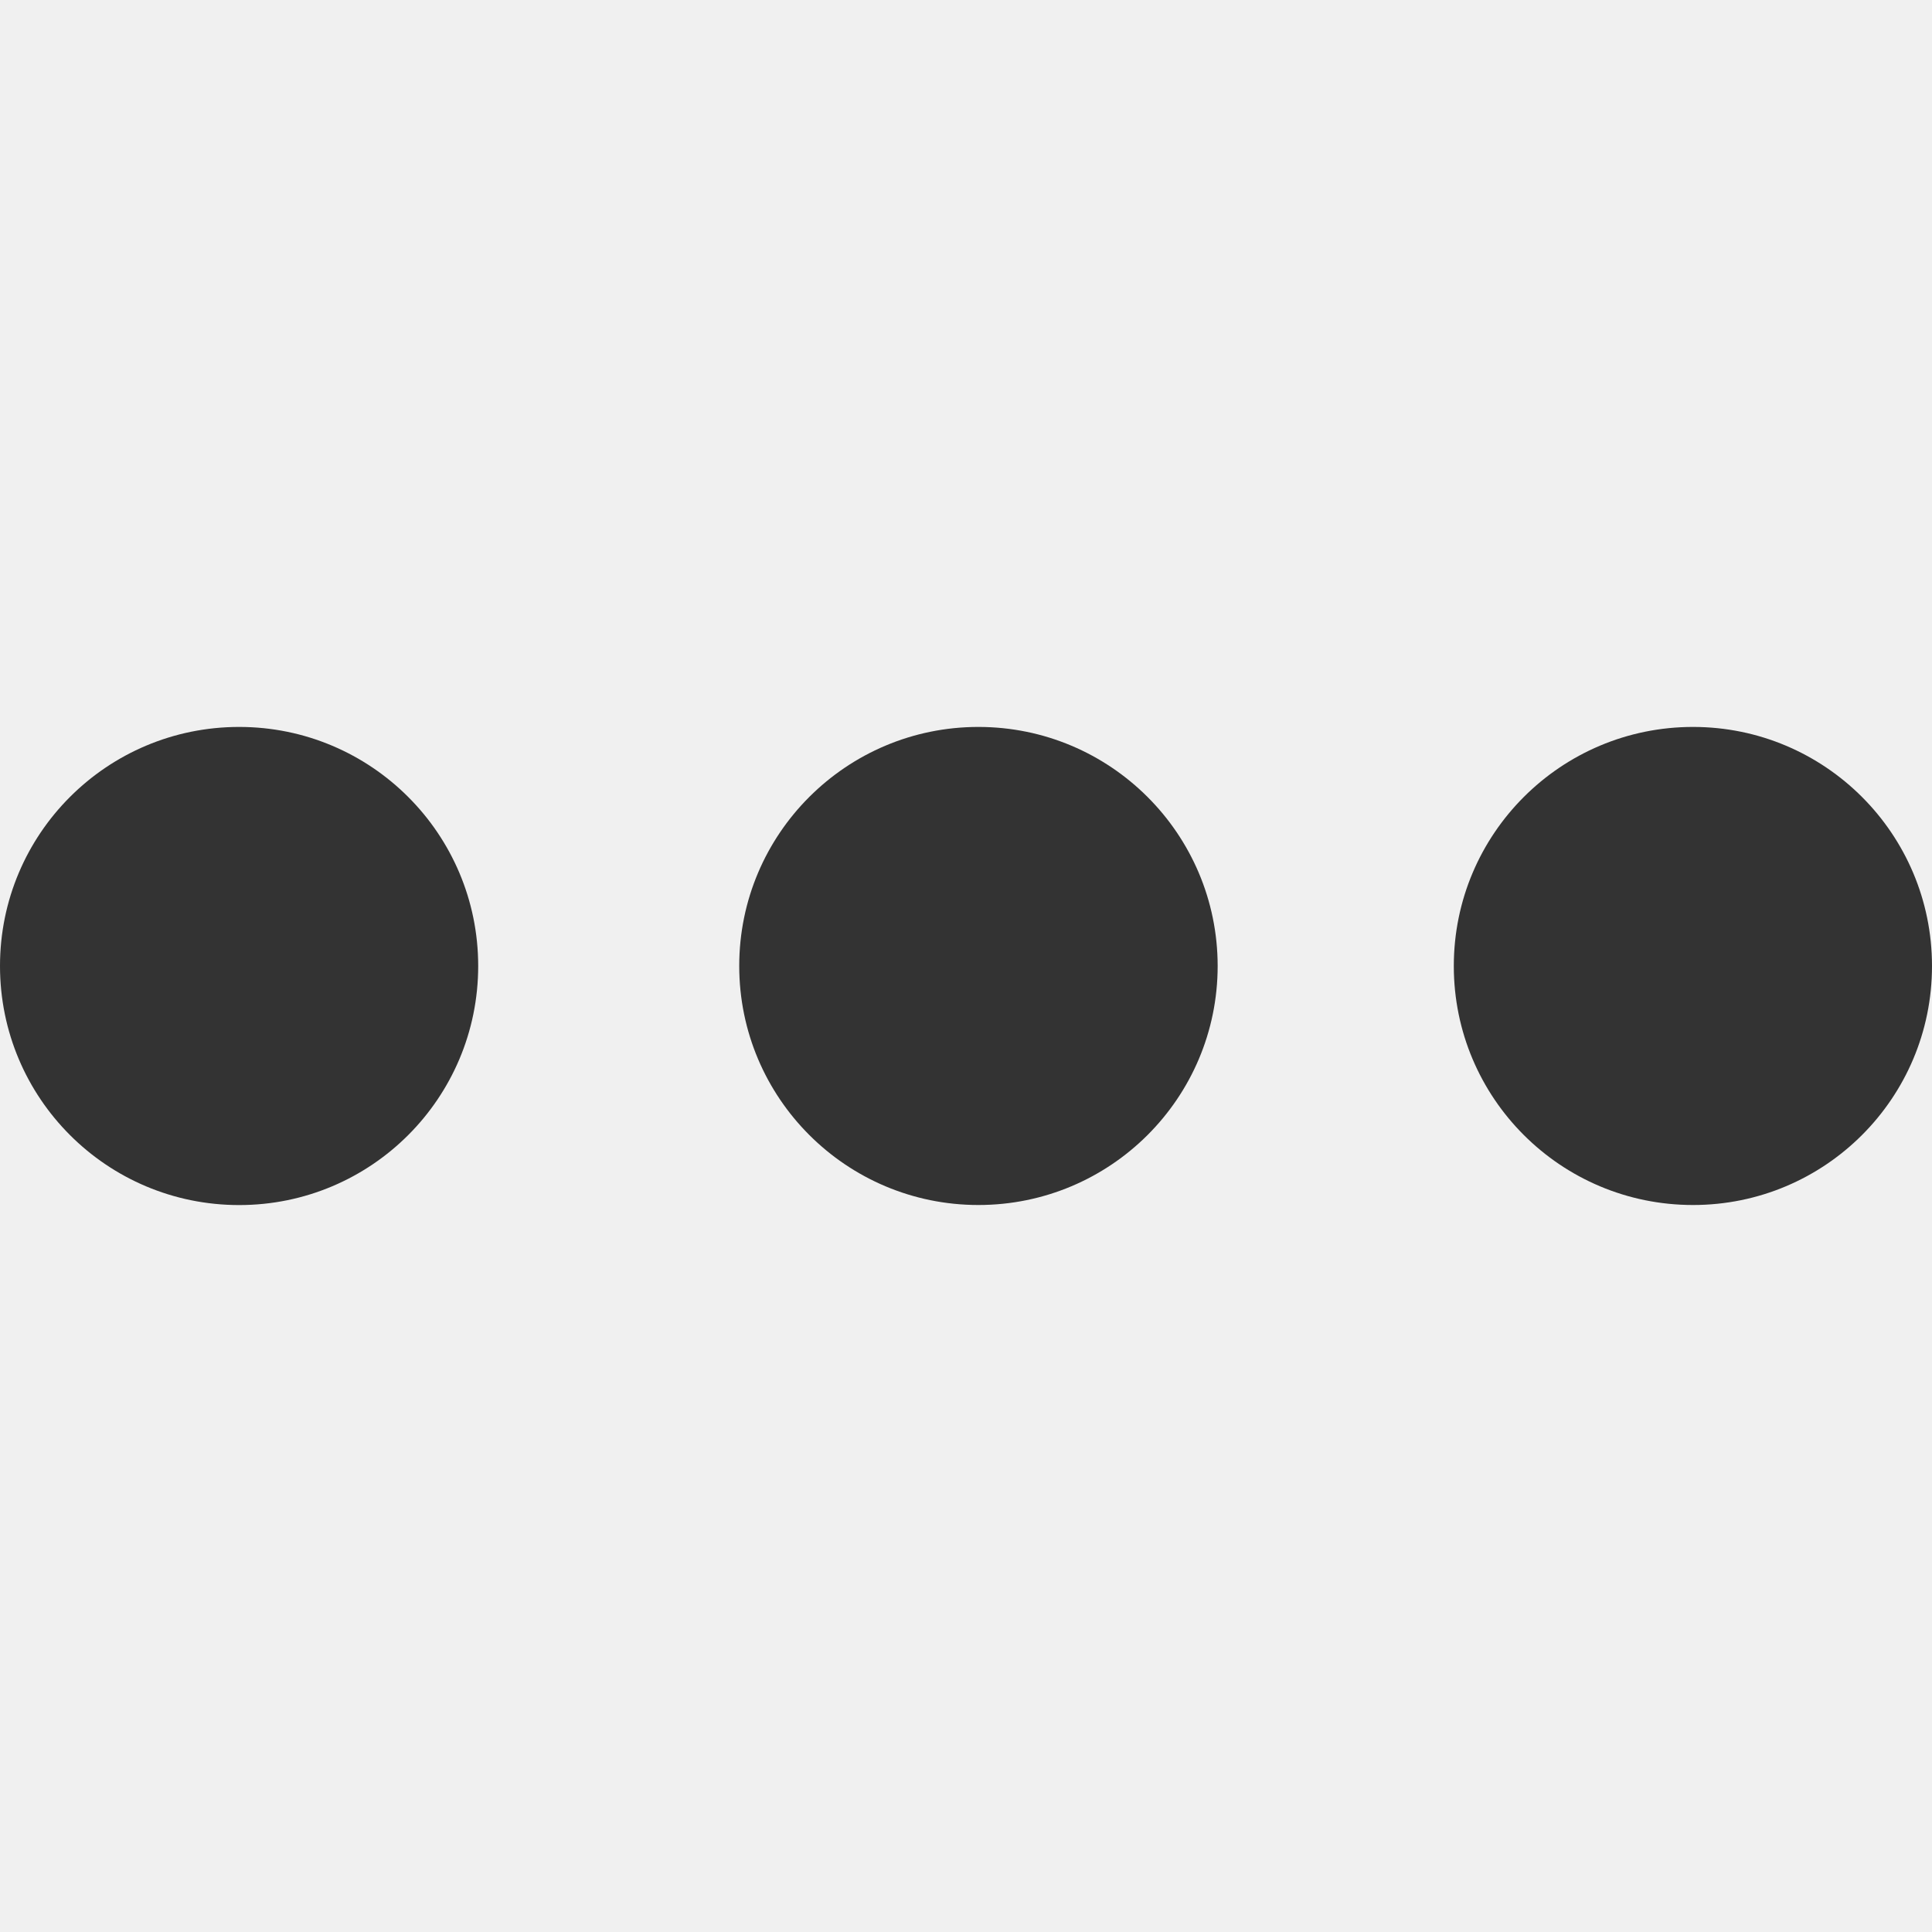
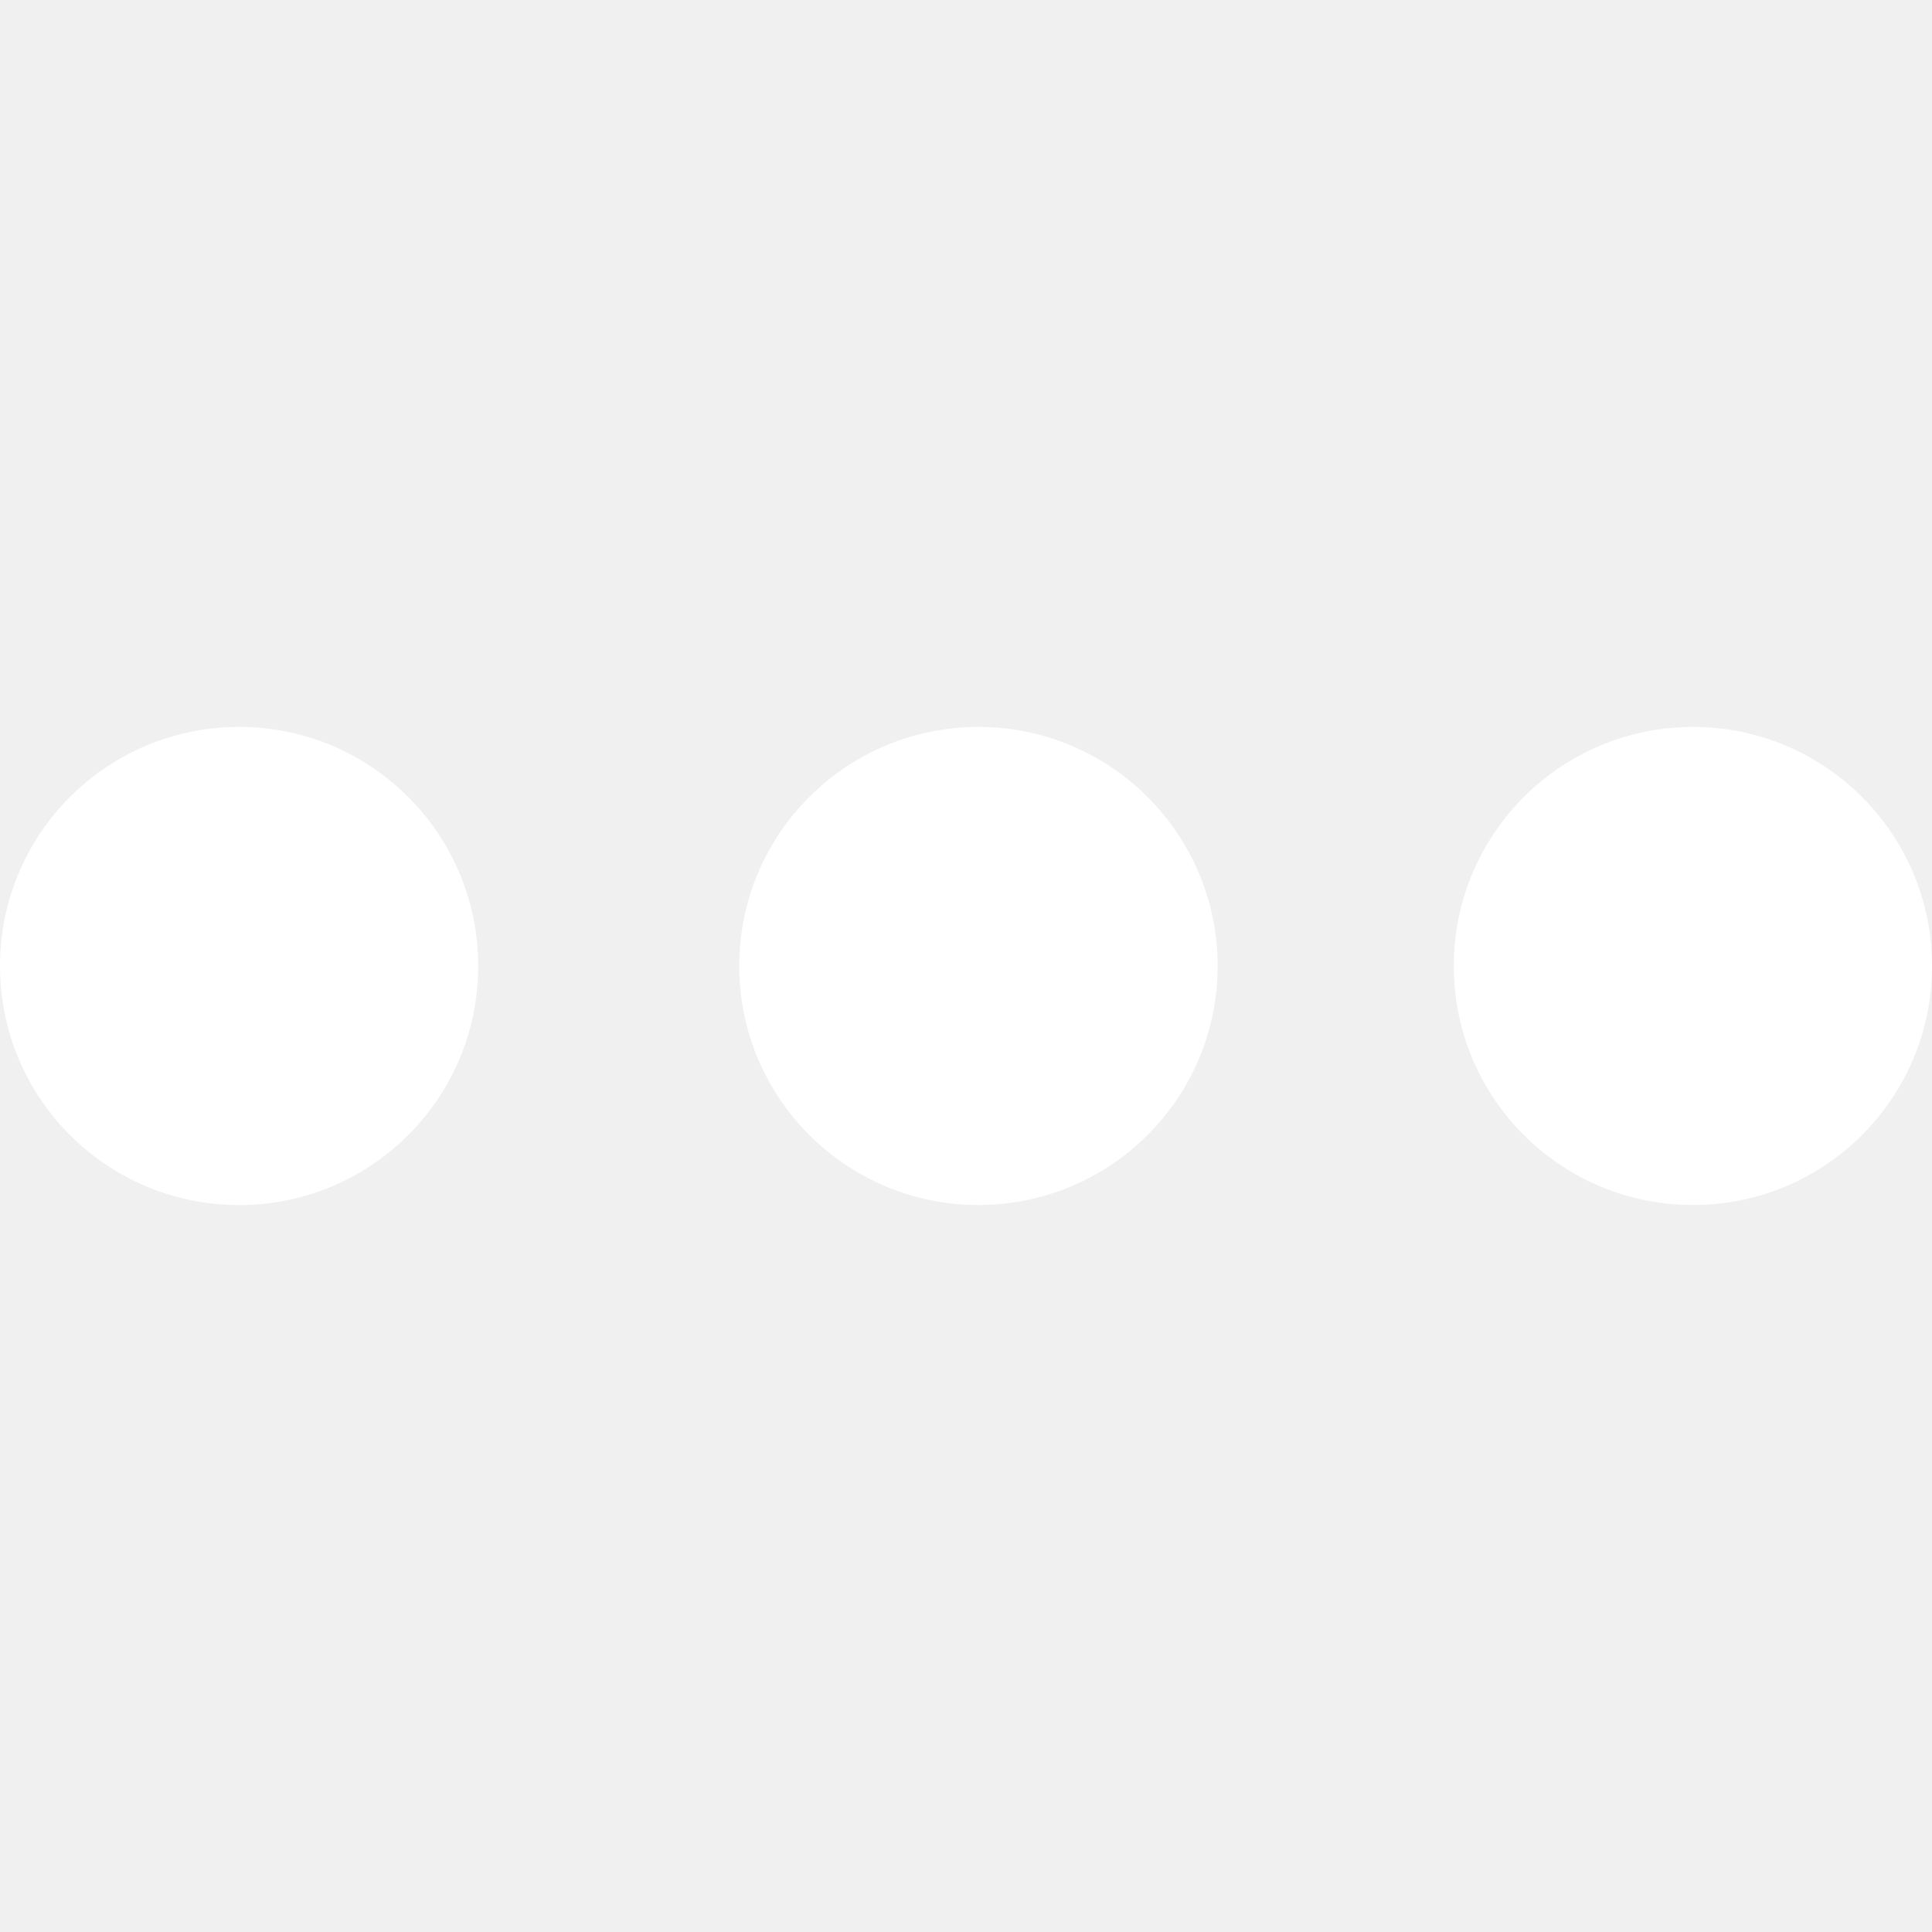
<svg xmlns="http://www.w3.org/2000/svg" version="1.1" id="Capa_1" x="0px" y="0px" viewBox="0 0 32.055 32.055" style="enable-background:new 0 0 32.055 32.055;" xml:space="preserve">
  <g>
-     <path d="M3.968,12.061C1.775,12.061,0,13.835,0,16.027c0,2.192,1.773,3.967,3.968,3.967c2.189,0,3.966-1.772,3.966-3.967   C7.934,13.835,6.157,12.061,3.968,12.061z M16.233,12.061c-2.188,0-3.968,1.773-3.968,3.965c0,2.192,1.778,3.967,3.968,3.967   s3.97-1.772,3.97-3.967C20.201,13.835,18.423,12.061,16.233,12.061z M28.09,12.061c-2.192,0-3.969,1.774-3.969,3.967   c0,2.19,1.774,3.965,3.969,3.965c2.188,0,3.965-1.772,3.965-3.965S30.278,12.061,28.09,12.061z" fill="#333" />
+     <path d="M3.968,12.061C1.775,12.061,0,13.835,0,16.027c0,2.192,1.773,3.967,3.968,3.967c2.189,0,3.966-1.772,3.966-3.967   C7.934,13.835,6.157,12.061,3.968,12.061z M16.233,12.061c-2.188,0-3.968,1.773-3.968,3.965c0,2.192,1.778,3.967,3.968,3.967   s3.97-1.772,3.97-3.967C20.201,13.835,18.423,12.061,16.233,12.061z M28.09,12.061c-2.192,0-3.969,1.774-3.969,3.967   c0,2.19,1.774,3.965,3.969,3.965c2.188,0,3.965-1.772,3.965-3.965S30.278,12.061,28.09,12.061z" fill="#ffffff" />
  </g>
</svg>
